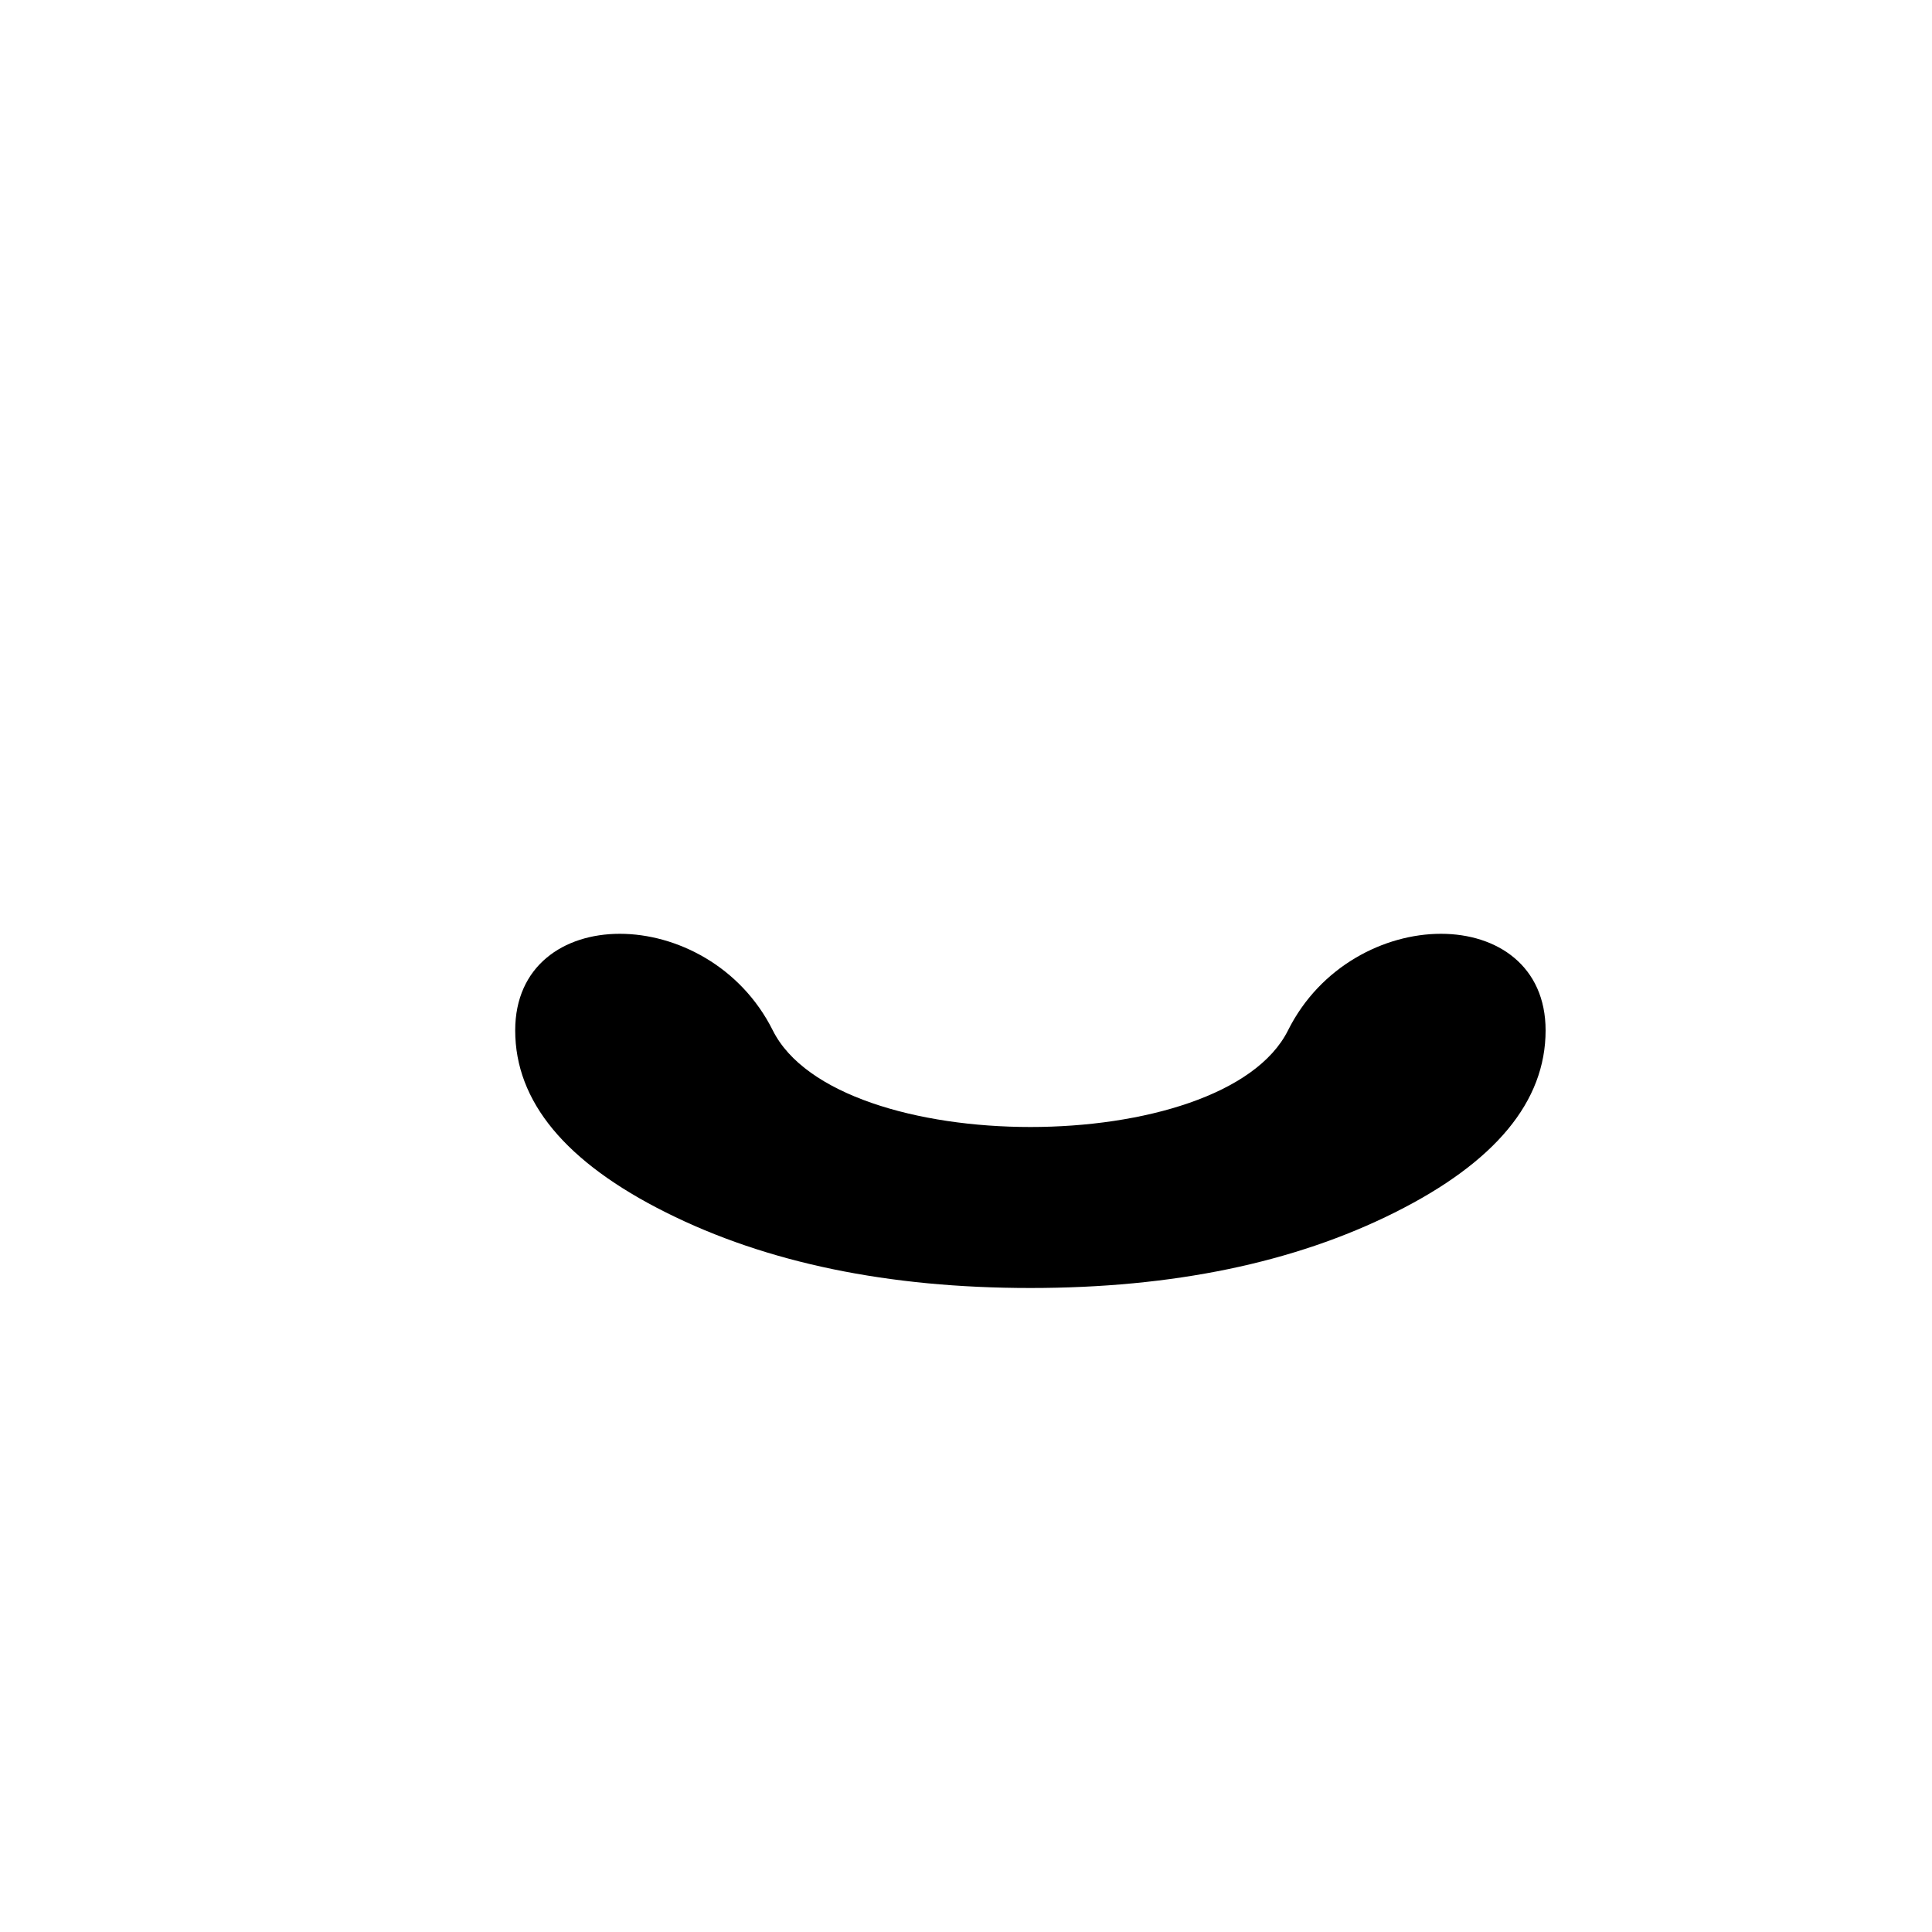
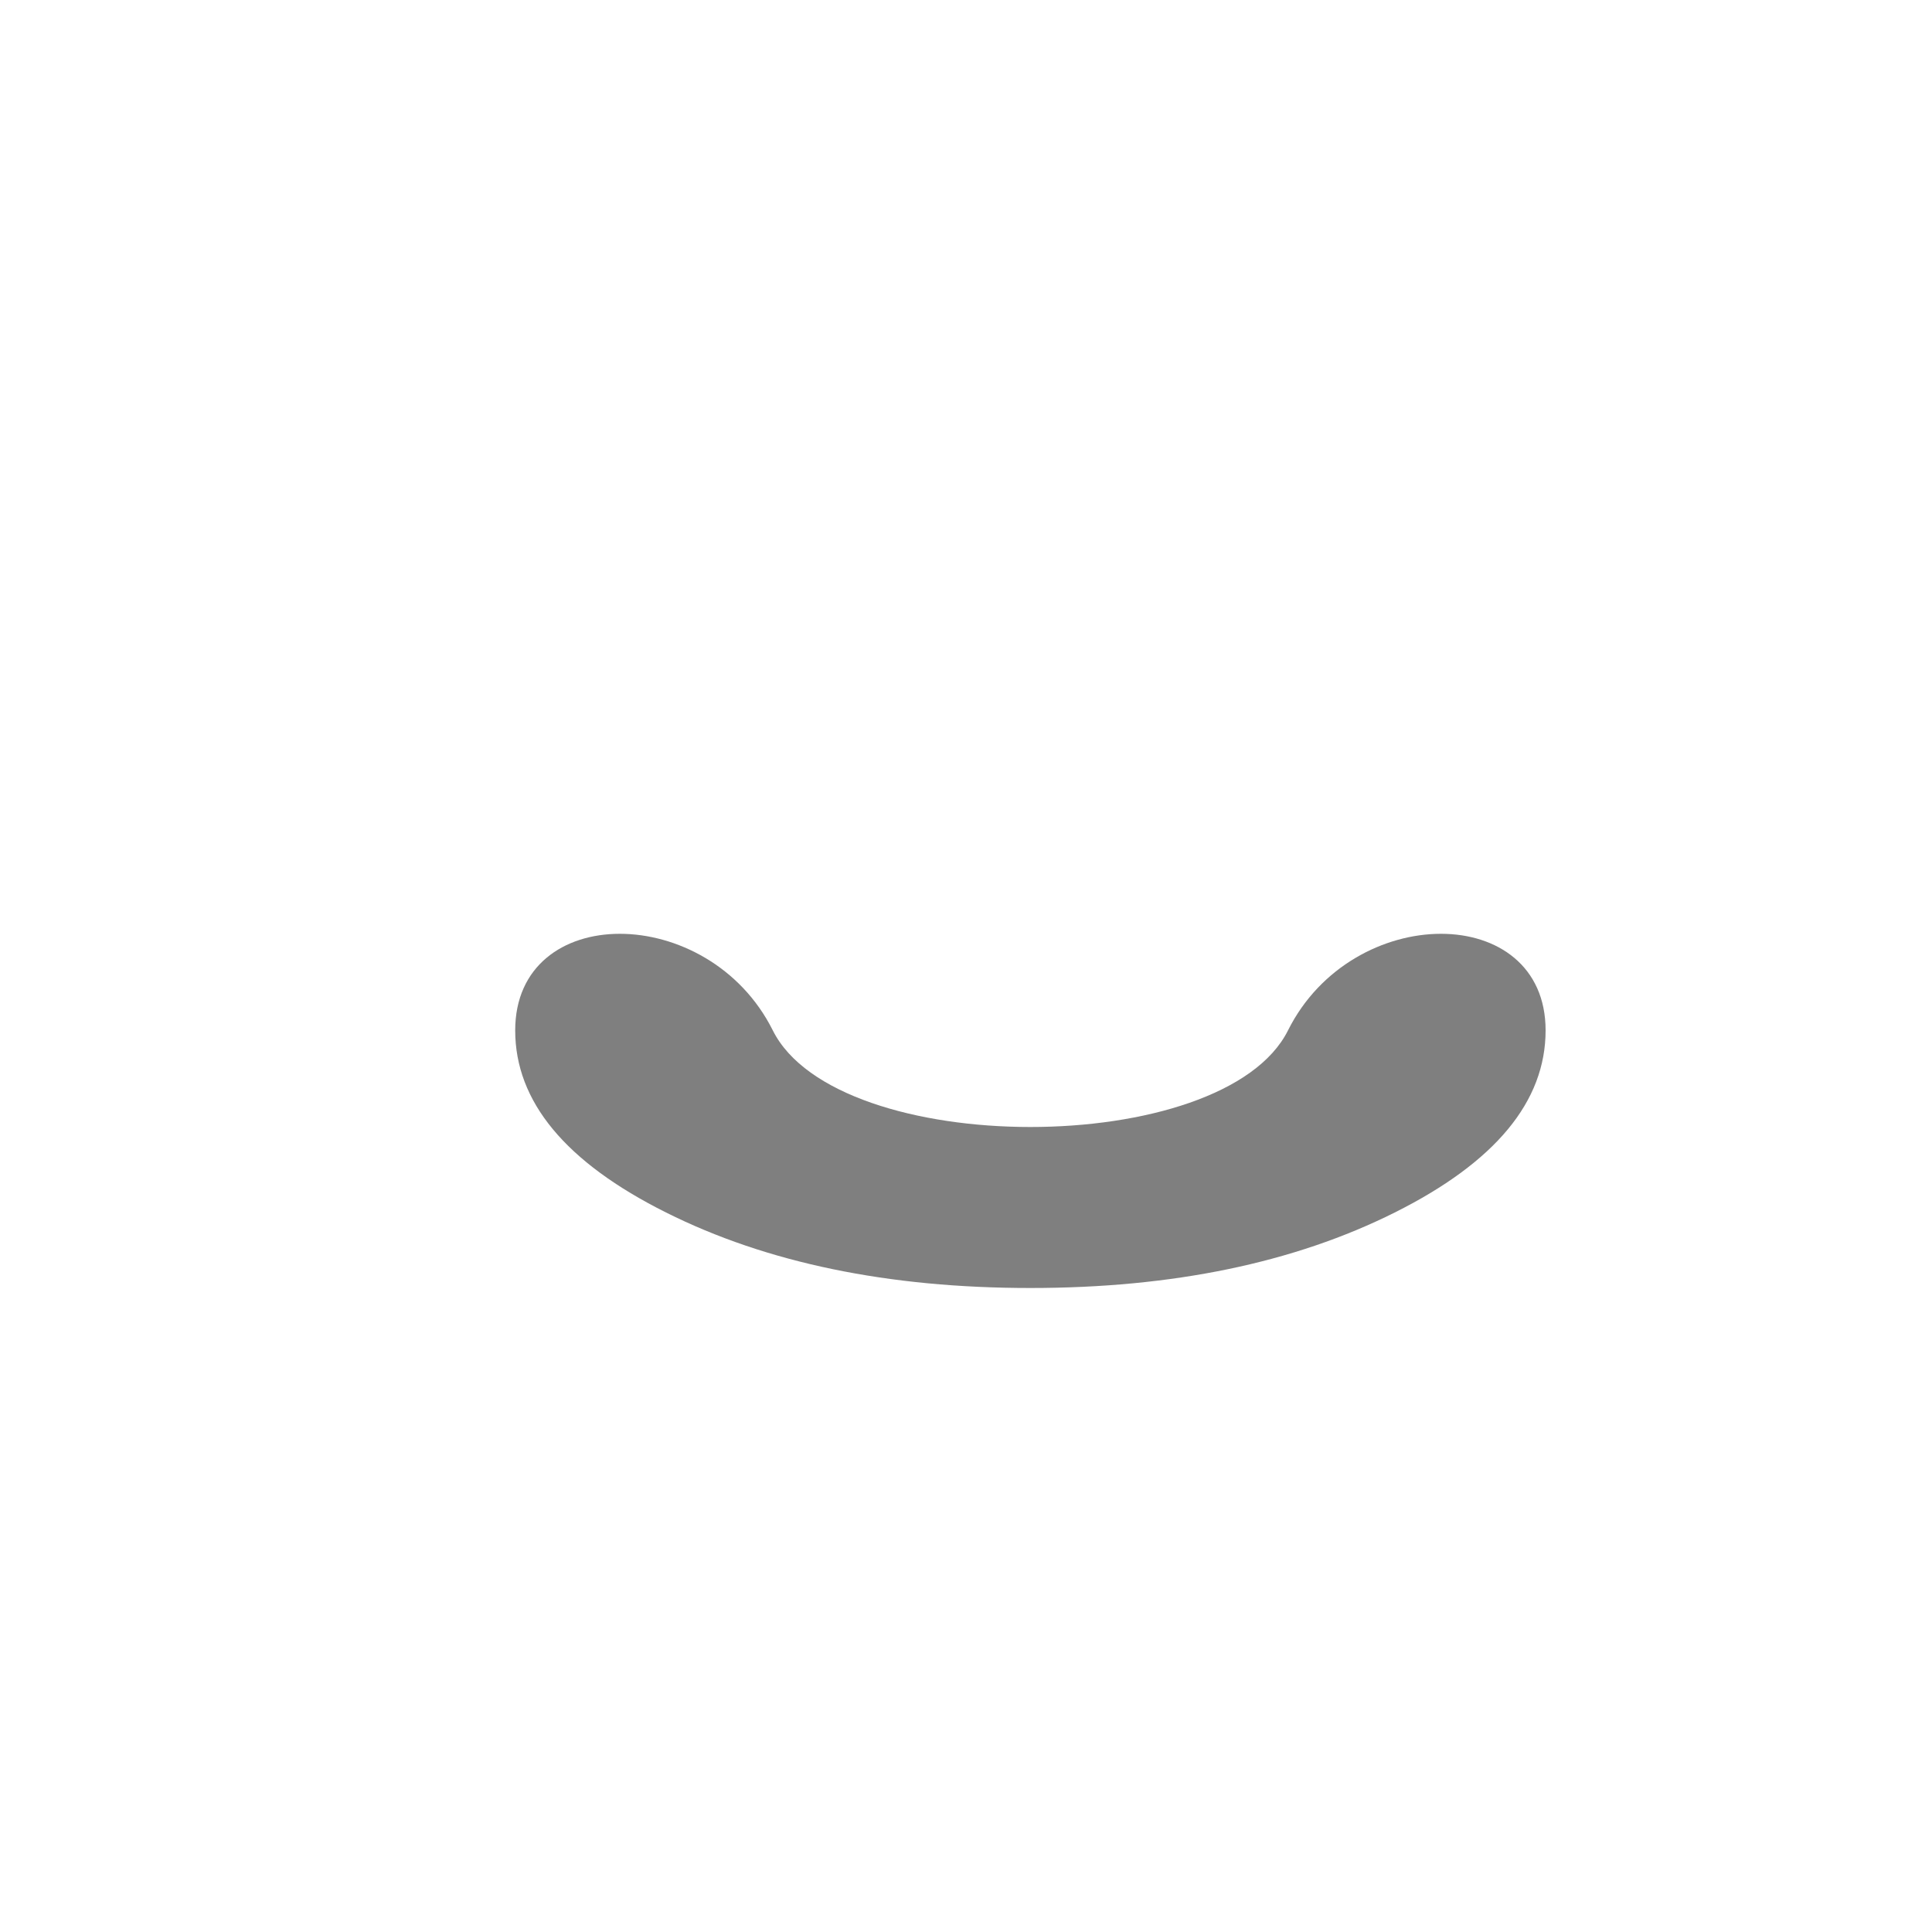
<svg xmlns="http://www.w3.org/2000/svg" width="512" height="512" viewBox="0 0 30 30">
-   <path d="M8,16 C8,14 11,14 12,16 C13,18 19,18 20,16 C21,14 24,14 24,16 Q24,17.657 21.657,18.828 Q19.314,20 16,20 Q12.686,20 10.343,18.828 Q8,17.657 8,16 Z" />
+   <path opacity="0.5" d="M8,16 C8,14 11,14 12,16 C13,18 19,18 20,16 C21,14 24,14 24,16 Q24,17.657 21.657,18.828 Q19.314,20 16,20 Q12.686,20 10.343,18.828 Q8,17.657 8,16 Z" />
</svg>
